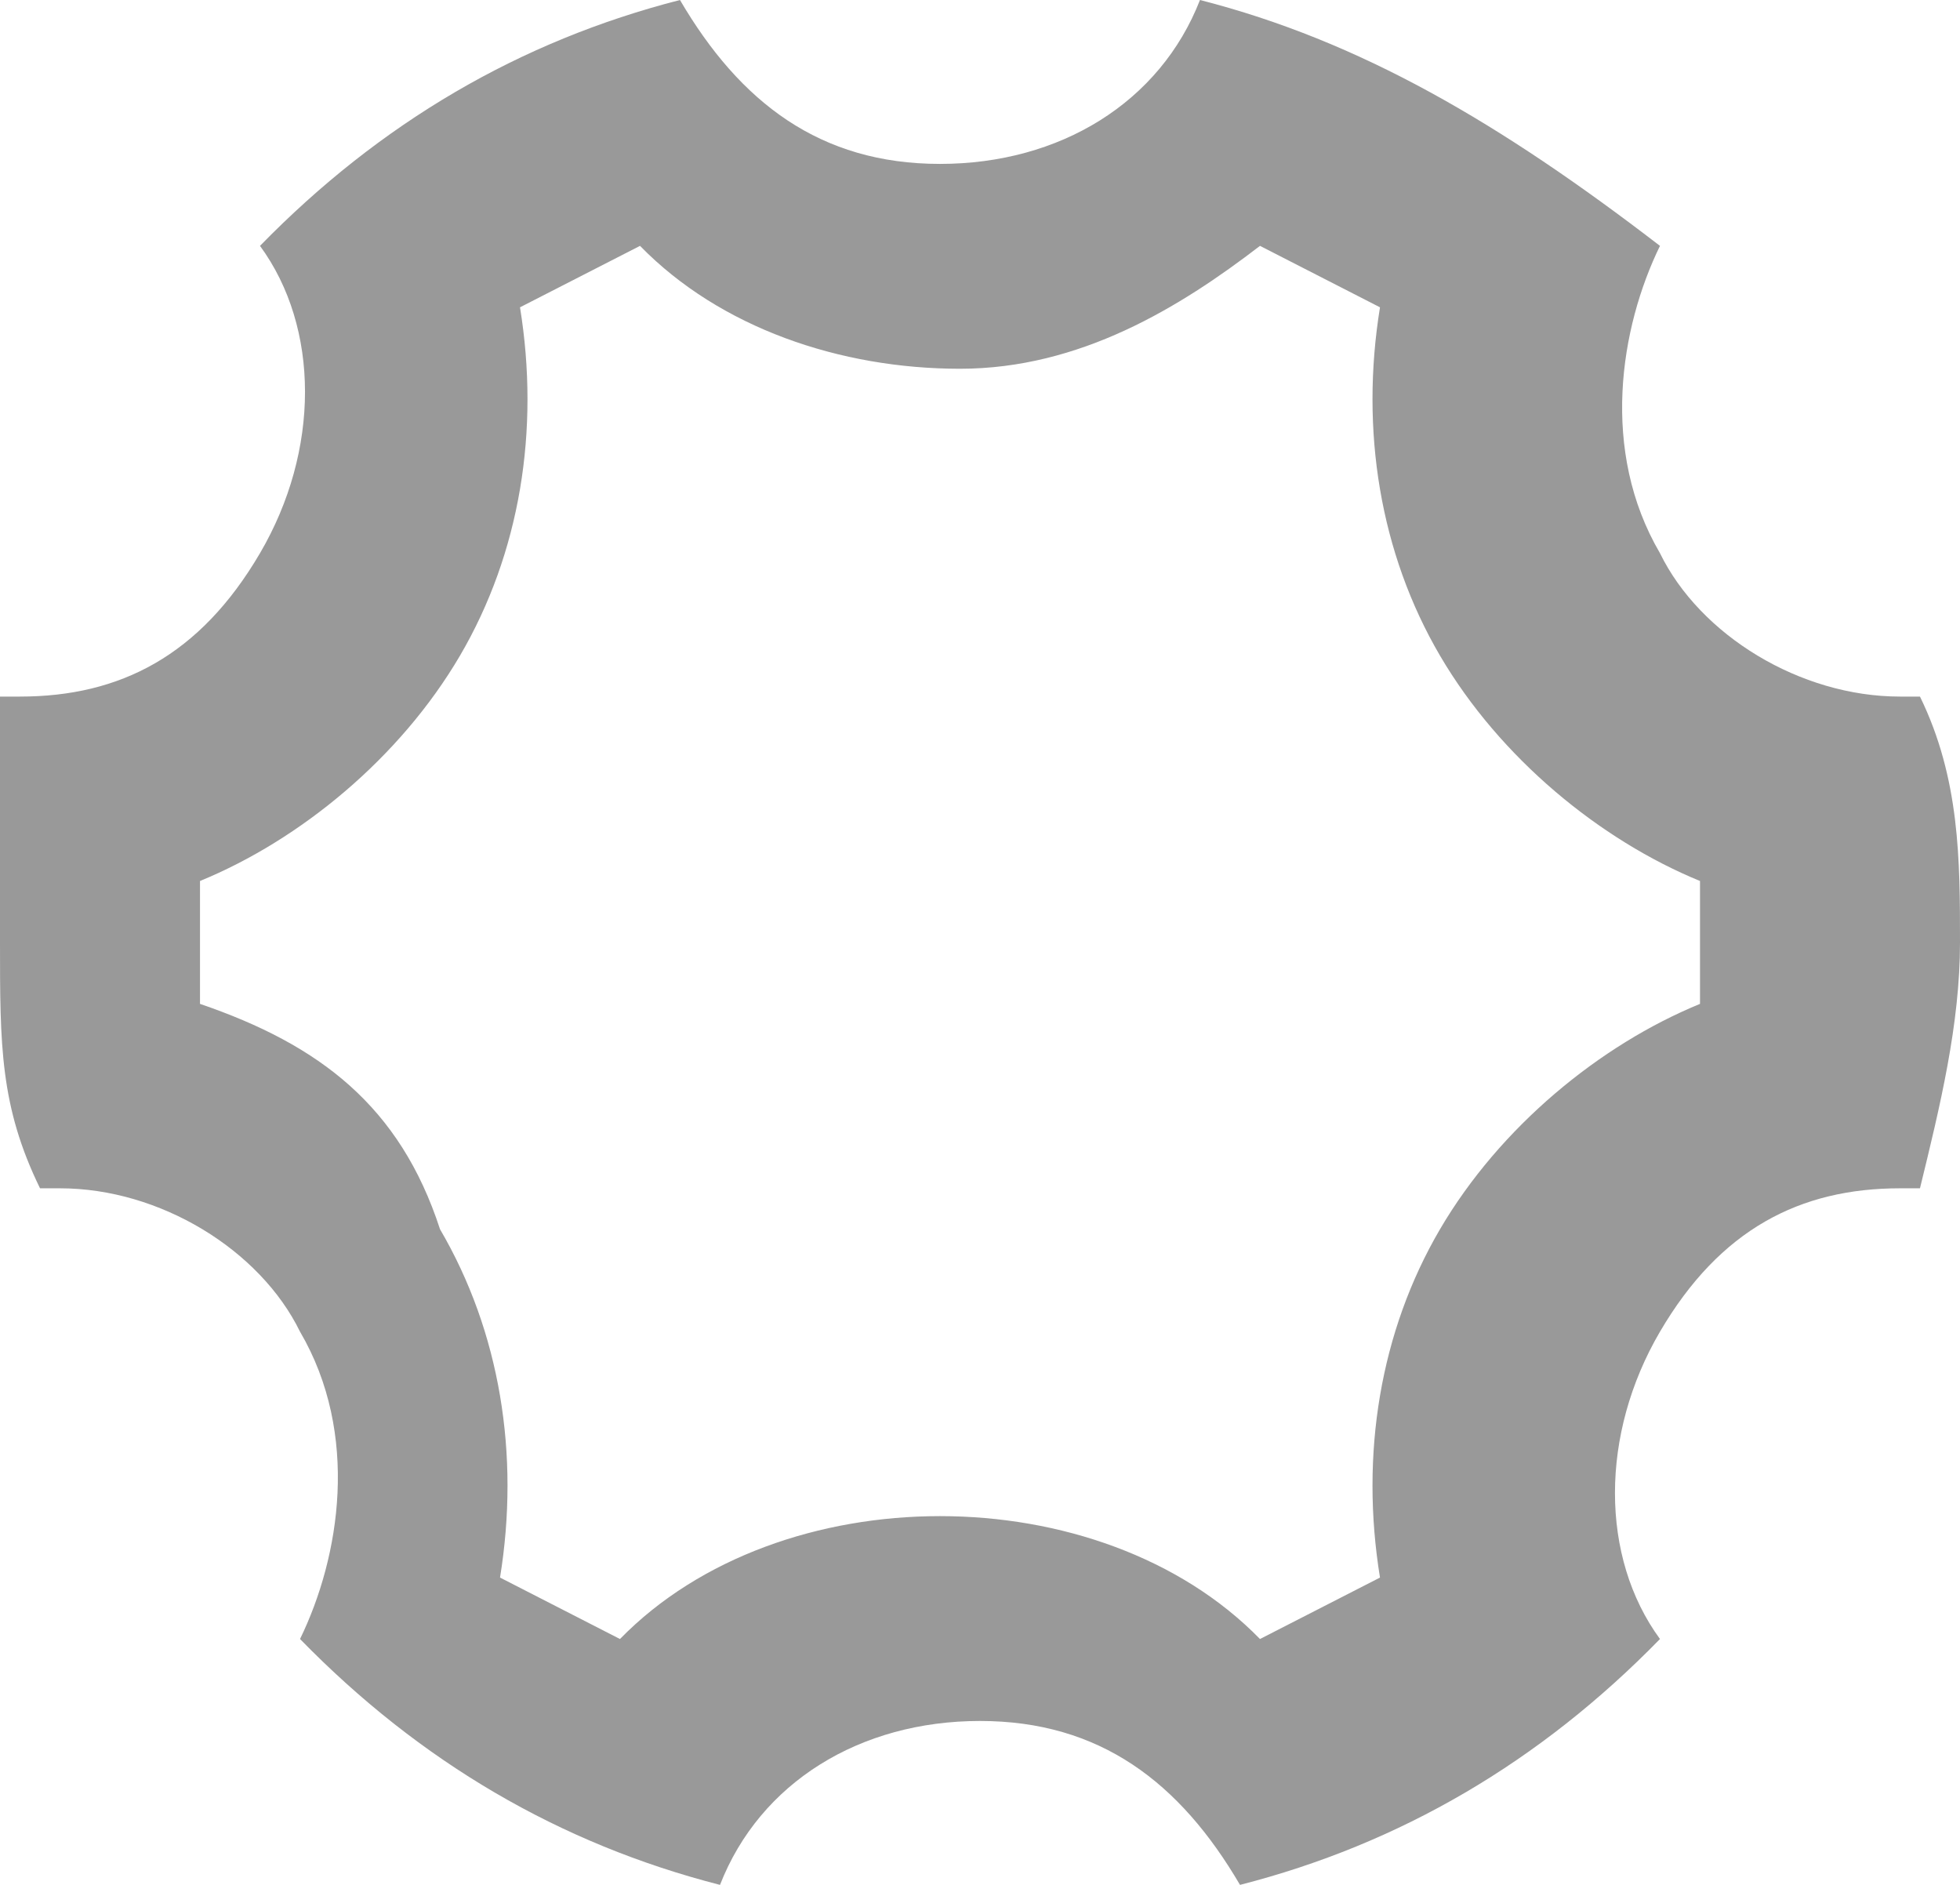
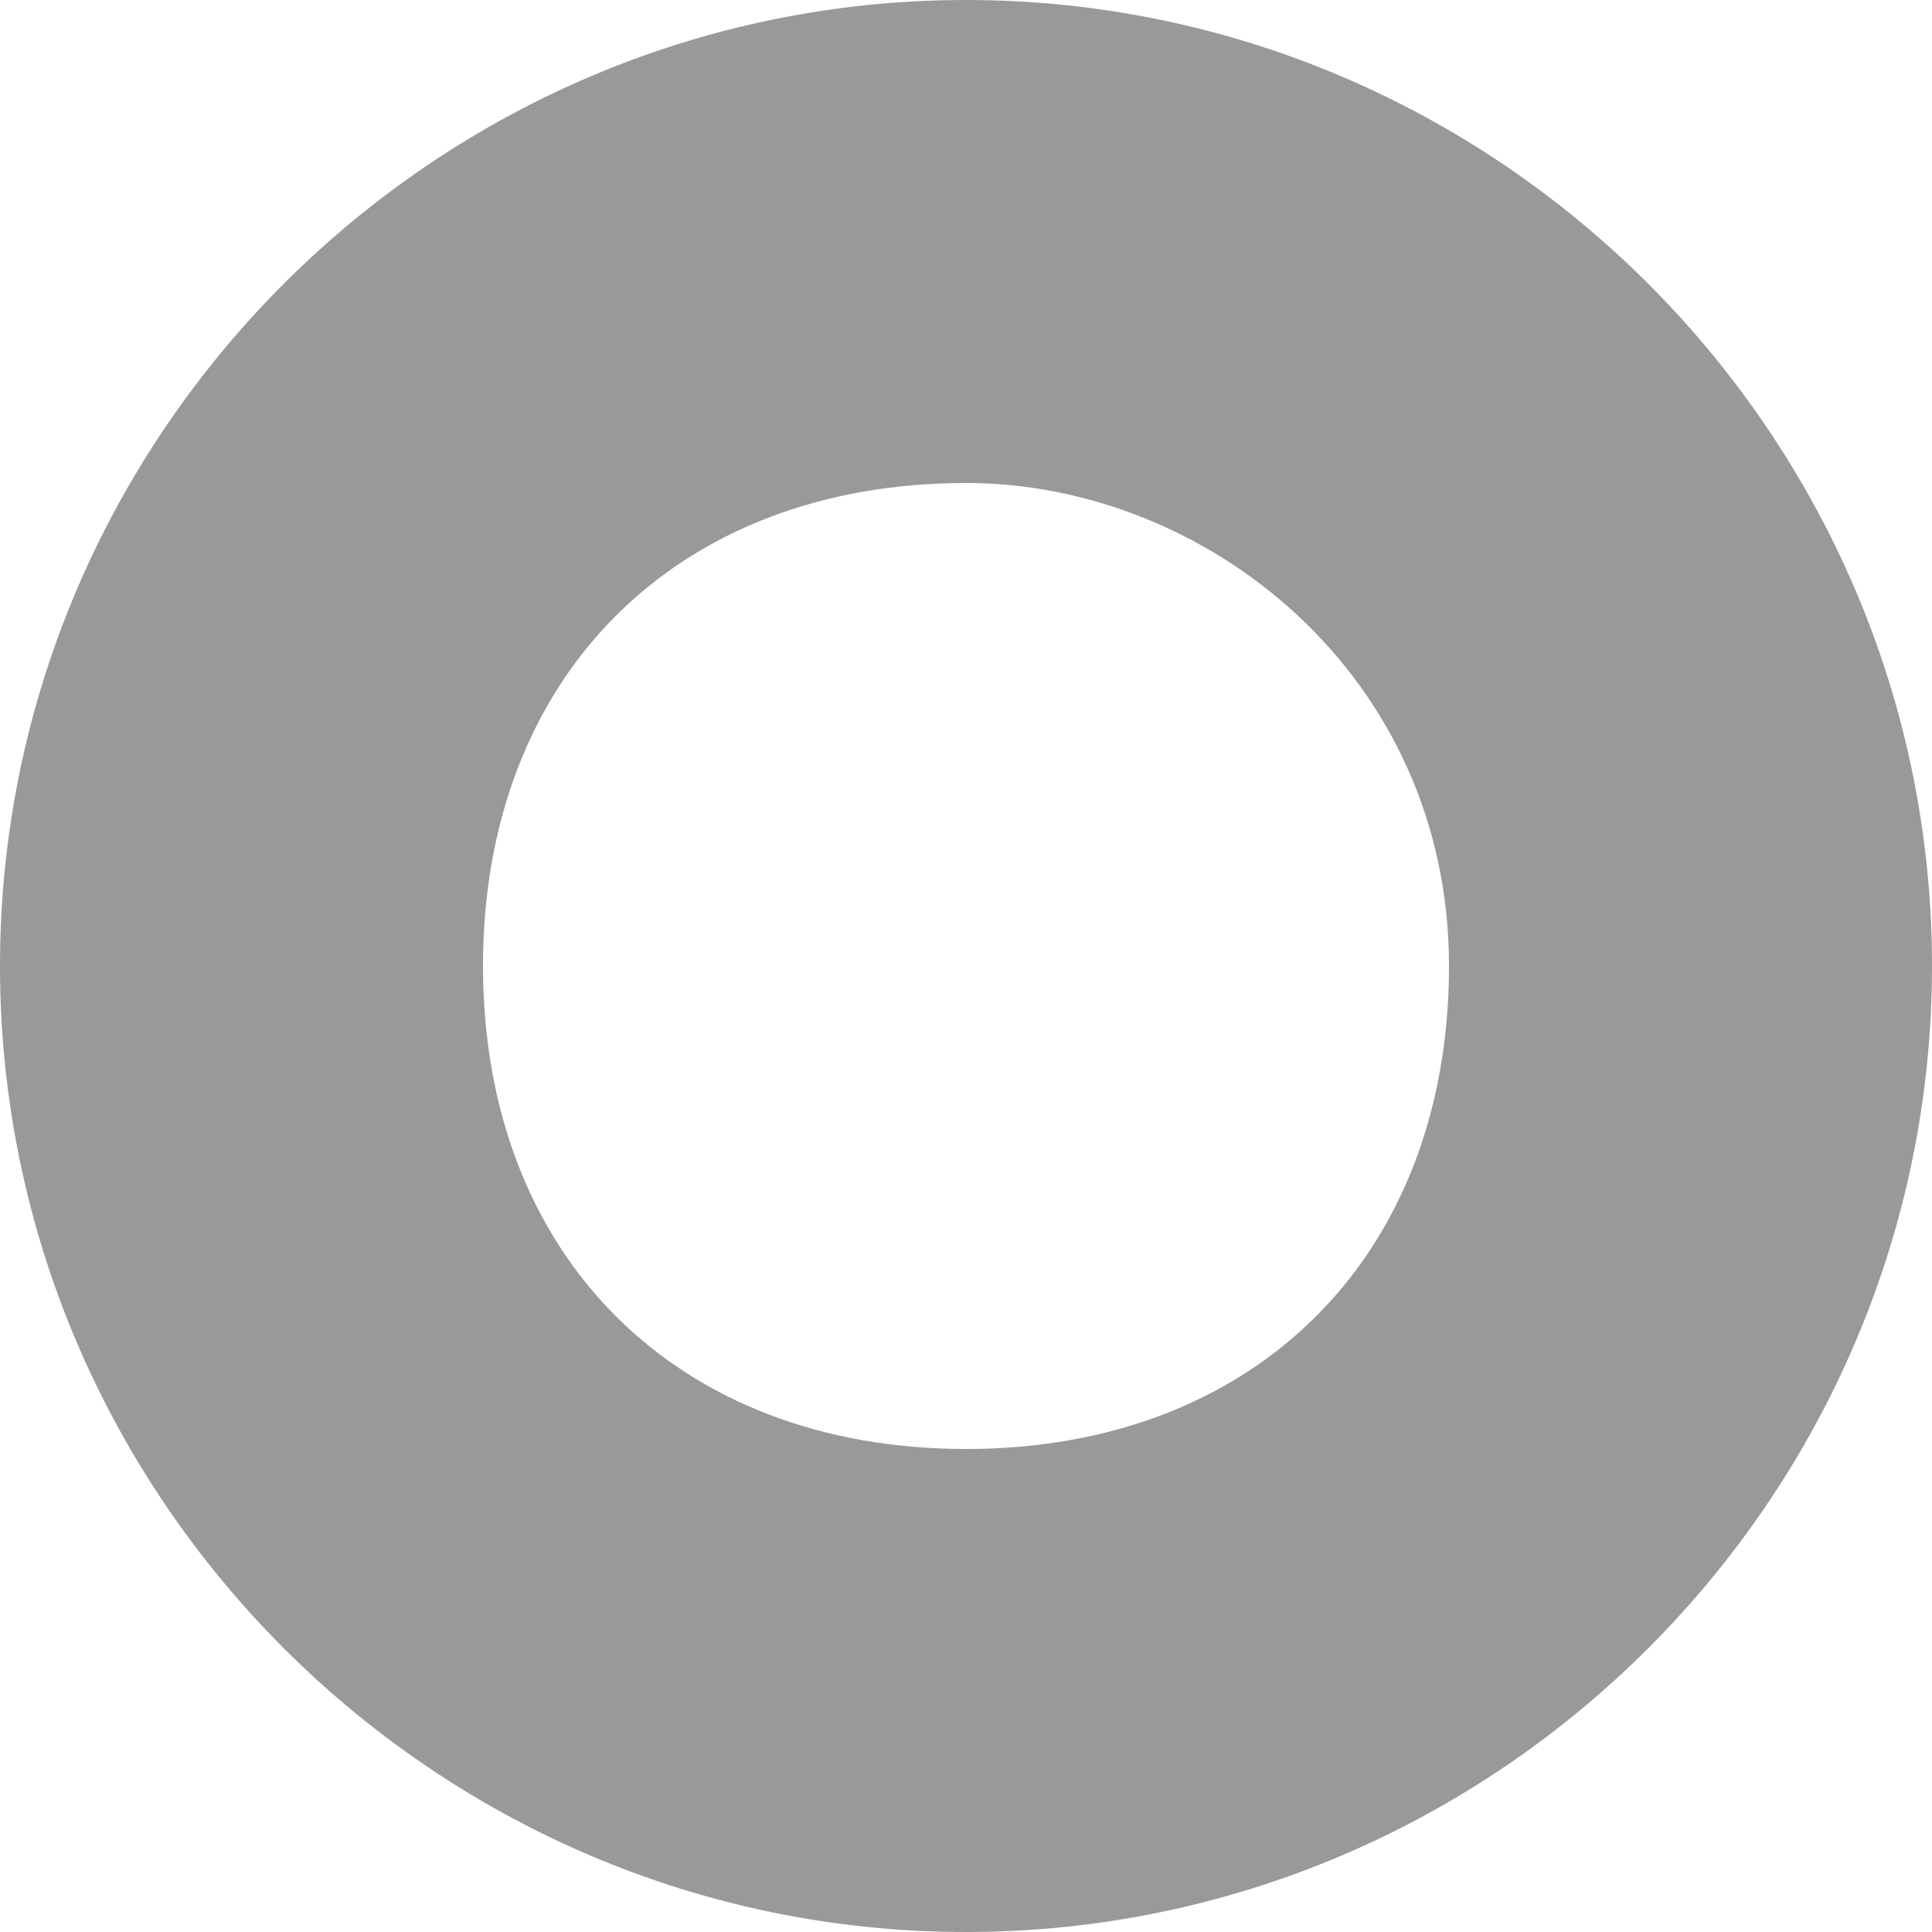
- <svg xmlns="http://www.w3.org/2000/svg" version="1.1" width="26px" height="25px">
-   <g transform="matrix(1 0 0 1 -319 -479 )">
-     <path d="M 12.735 4.891  C 14.327 4.891  15.653 4.076  16.714 3.261  C 17.245 3.533  17.776 3.804  18.306 4.076  C 18.041 5.707  18.306 7.337  19.102 8.696  C 19.898 10.054  21.224 11.141  22.551 11.685  C 22.551 11.957  22.551 12.228  22.551 12.5  C 22.551 12.772  22.551 13.043  22.551 13.315  C 21.224 13.859  19.898 14.946  19.102 16.304  C 18.306 17.663  18.041 19.293  18.306 20.924  C 17.776 21.196  17.245 21.467  16.714 21.739  C 15.653 20.652  14.061 20.109  12.469 20.109  C 10.878 20.109  9.286 20.652  8.224 21.739  C 7.694 21.467  7.163 21.196  6.633 20.924  C 6.898 19.293  6.633 17.663  5.837 16.304  C 5.306 14.674  4.245 13.859  2.653 13.315  C 2.653 13.043  2.653 12.772  2.653 12.5  C 2.653 12.228  2.653 11.957  2.653 11.685  C 3.98 11.141  5.306 10.054  6.102 8.696  C 6.898 7.337  7.163 5.707  6.898 4.076  C 7.429 3.804  7.959 3.533  8.49 3.261  C 9.551 4.348  11.143 4.891  12.735 4.891  Z M 15.918 0  C 15.388 1.359  14.061 2.174  12.469 2.174  C 10.878 2.174  9.816 1.359  9.02 0  C 6.898 0.543  5.041 1.63  3.449 3.261  C 4.245 4.348  4.245 5.978  3.449 7.337  C 2.653 8.696  1.592 9.239  0.265 9.239  L 0 9.239  C 0 10.054  0 11.141  0 12.5  C 0 13.859  0 14.674  0.531 15.761  L 0.796 15.761  C 2.122 15.761  3.449 16.576  3.98 17.663  C 4.776 19.022  4.51 20.652  3.98 21.739  C 5.571 23.37  7.429 24.457  9.551 25  C 10.082 23.641  11.408 22.826  13 22.826  C 14.592 22.826  15.653 23.641  16.449 25  C 18.571 24.457  20.429 23.37  22.02 21.739  C 21.224 20.652  21.224 19.022  22.02 17.663  C 22.816 16.304  23.878 15.761  25.204 15.761  L 25.469 15.761  C 25.735 14.674  26 13.587  26 12.5  C 26 11.413  26 10.326  25.469 9.239  L 25.204 9.239  C 23.878 9.239  22.551 8.424  22.02 7.337  C 21.224 5.978  21.49 4.348  22.02 3.261  C 19.898 1.63  18.041 0.543  15.918 0  Z " fill-rule="nonzero" fill="#999999" stroke="none" transform="matrix(1 0 0 1 319 479 )" />
+ <svg xmlns="http://www.w3.org/2000/svg" version="1.1" width="11px" height="11px">
+   <g transform="matrix(1 0 0 1 -326 -485 )">
+     <path d="M 11 5.5  C 11 8.525  8.525 11  5.5 11  C 2.475 11  0 8.525  0 5.5  C 0 2.475  2.475 0  5.5 0  C 8.525 0  11 2.475  11 5.5  Z M 8.25 5.5  C 8.25 3.85  6.875 2.75  5.5 2.75  C 3.85 2.75  2.75 3.85  2.75 5.5  C 2.75 7.15  3.85 8.25  5.5 8.25  C 7.15 8.25  8.25 7.15  8.25 5.5  Z " fill-rule="nonzero" fill="#999999" stroke="none" transform="matrix(1 0 0 1 326 485 )" />
  </g>
</svg>
